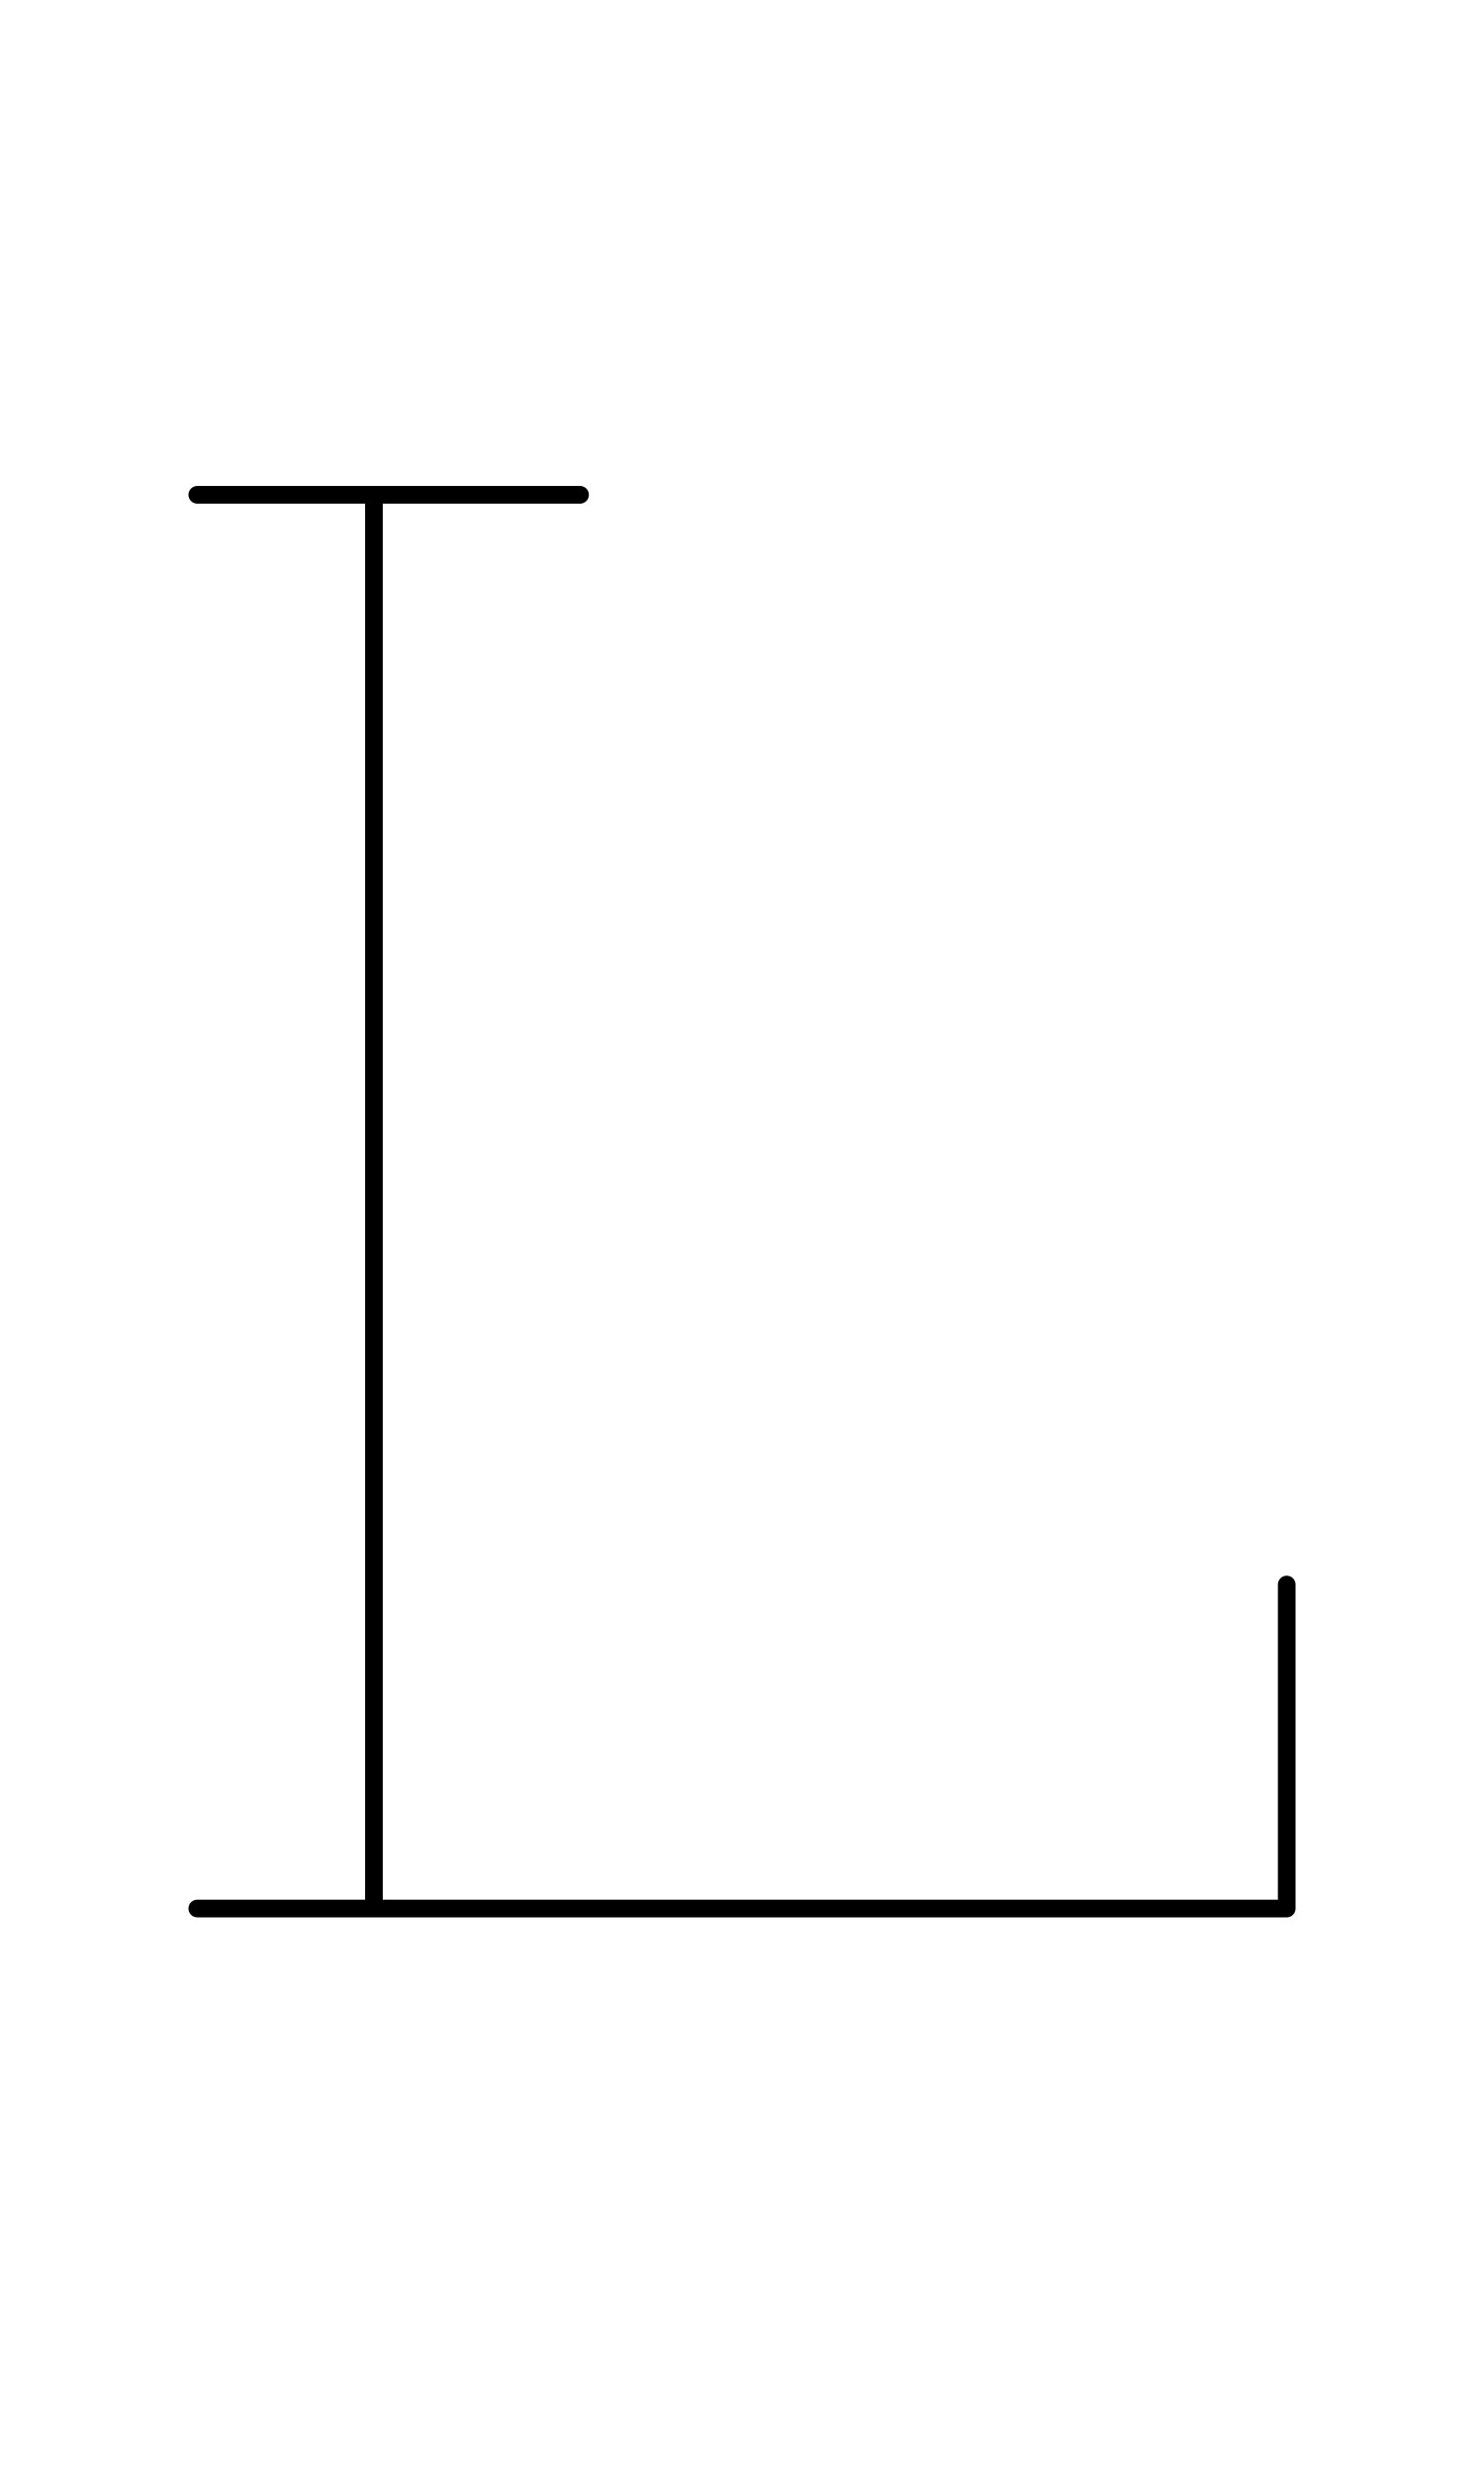
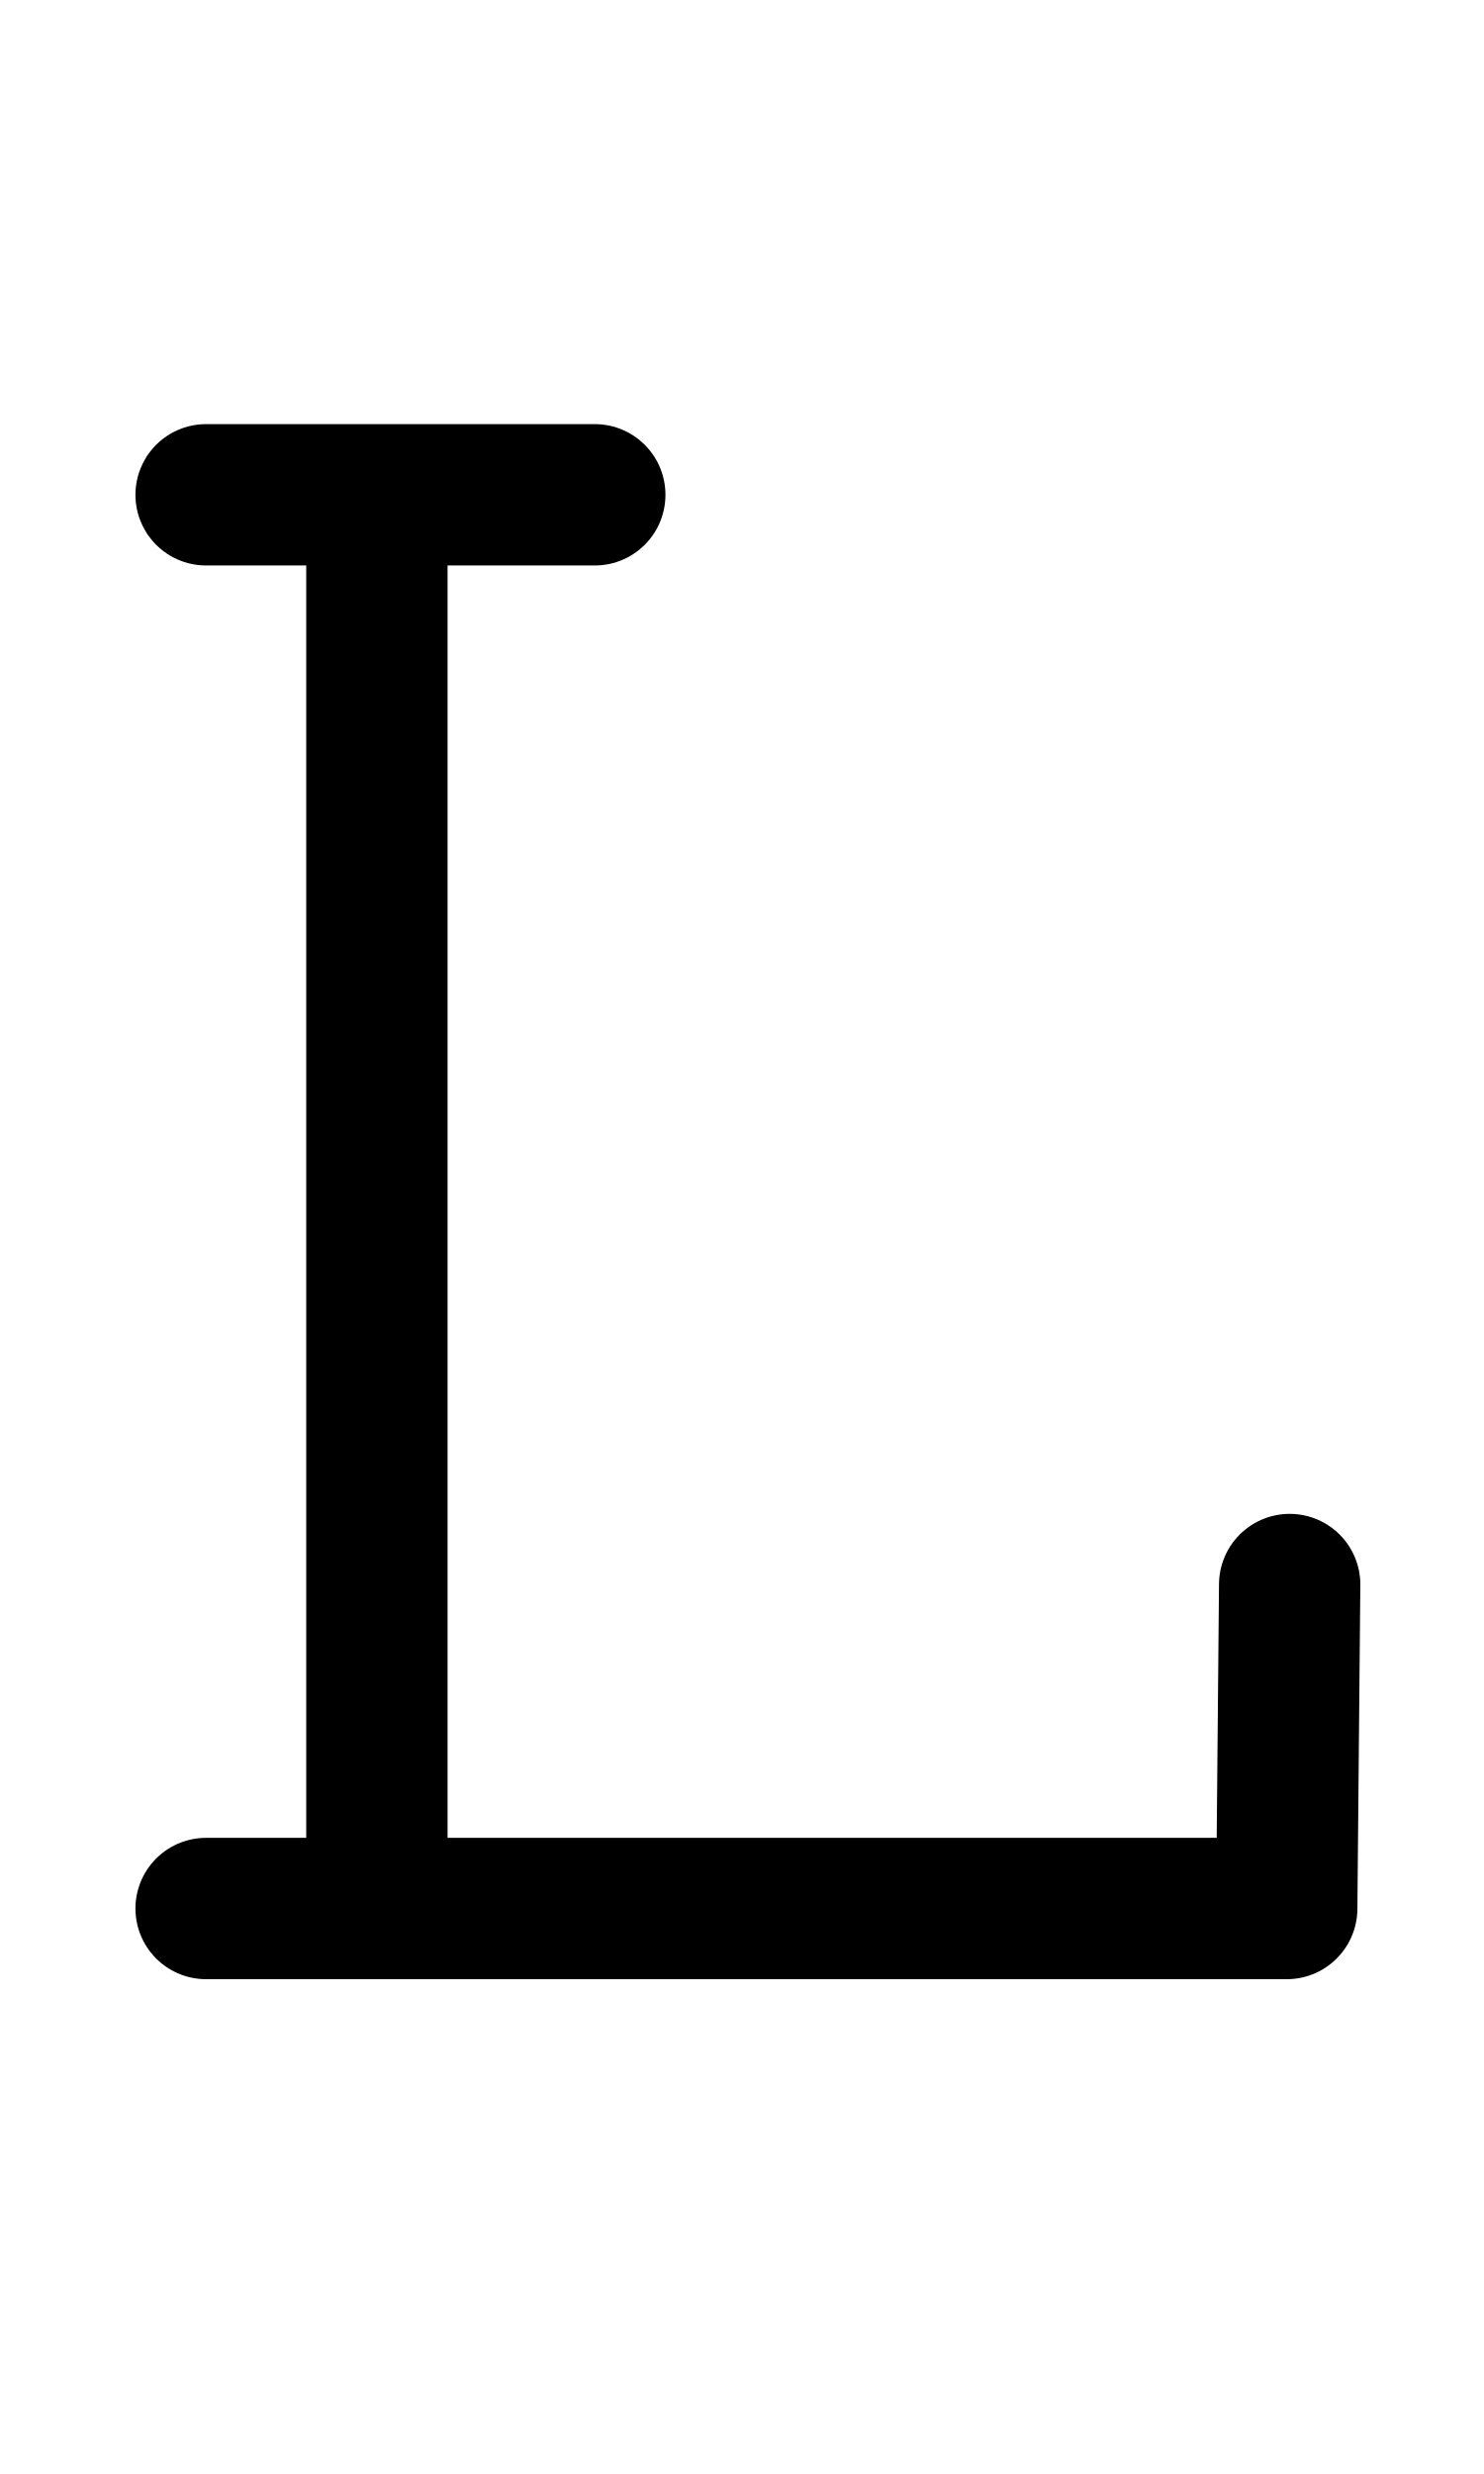
<svg xmlns="http://www.w3.org/2000/svg" width="1008" height="1680" viewBox="0 0 63 105" version="1.1" id="svg5" xml:space="preserve">
  <defs id="defs2" />
  <g id="layer3" style="display:inline;opacity:0.5;stroke-width:3.6;stroke-dasharray:none" transform="matrix(0.8333333,0,0,0.8333333,-157.9762,-173.0963)" />
  <g id="layer2" style="display:inline" />
  <g id="layer1" style="display:inline">
-     <path style="display:inline;fill:none;stroke:#000000;stroke-width:0.75;stroke-linecap:round;stroke-linejoin:round;stroke-dasharray:none" d="M 54.625,67.25 V 81 H 8.375" id="path44" />
-     <path style="display:inline;fill:none;stroke:#000000;stroke-width:0.75;stroke-linecap:round;stroke-linejoin:round;stroke-dasharray:none" d="m 8.375,21 16.25,-10e-6" id="path45" />
-     <path style="display:inline;fill:none;stroke:#000000;stroke-width:0.75;stroke-linecap:round;stroke-linejoin:round;stroke-dasharray:none" d="M 15.875,21.125 V 80.875" id="path46" />
+     <path style="display:inline;fill:none;stroke:#000000;stroke-width:6;stroke-linecap:round;stroke-linejoin:round;stroke-dasharray:none" d="M 54.75,67.25 54.625,81 H 8.75" id="path44" />
+     <path style="display:inline;fill:none;stroke:#000000;stroke-width:6;stroke-linecap:round;stroke-linejoin:round;stroke-dasharray:none" d="M 8.75,21 25.25,21" id="path45" />
+     <path style="display:inline;fill:none;stroke:#000000;stroke-width:6;stroke-linecap:round;stroke-linejoin:round;stroke-dasharray:none" d="M 16,21.125 V 80.875" id="path46" />
  </g>
</svg>
